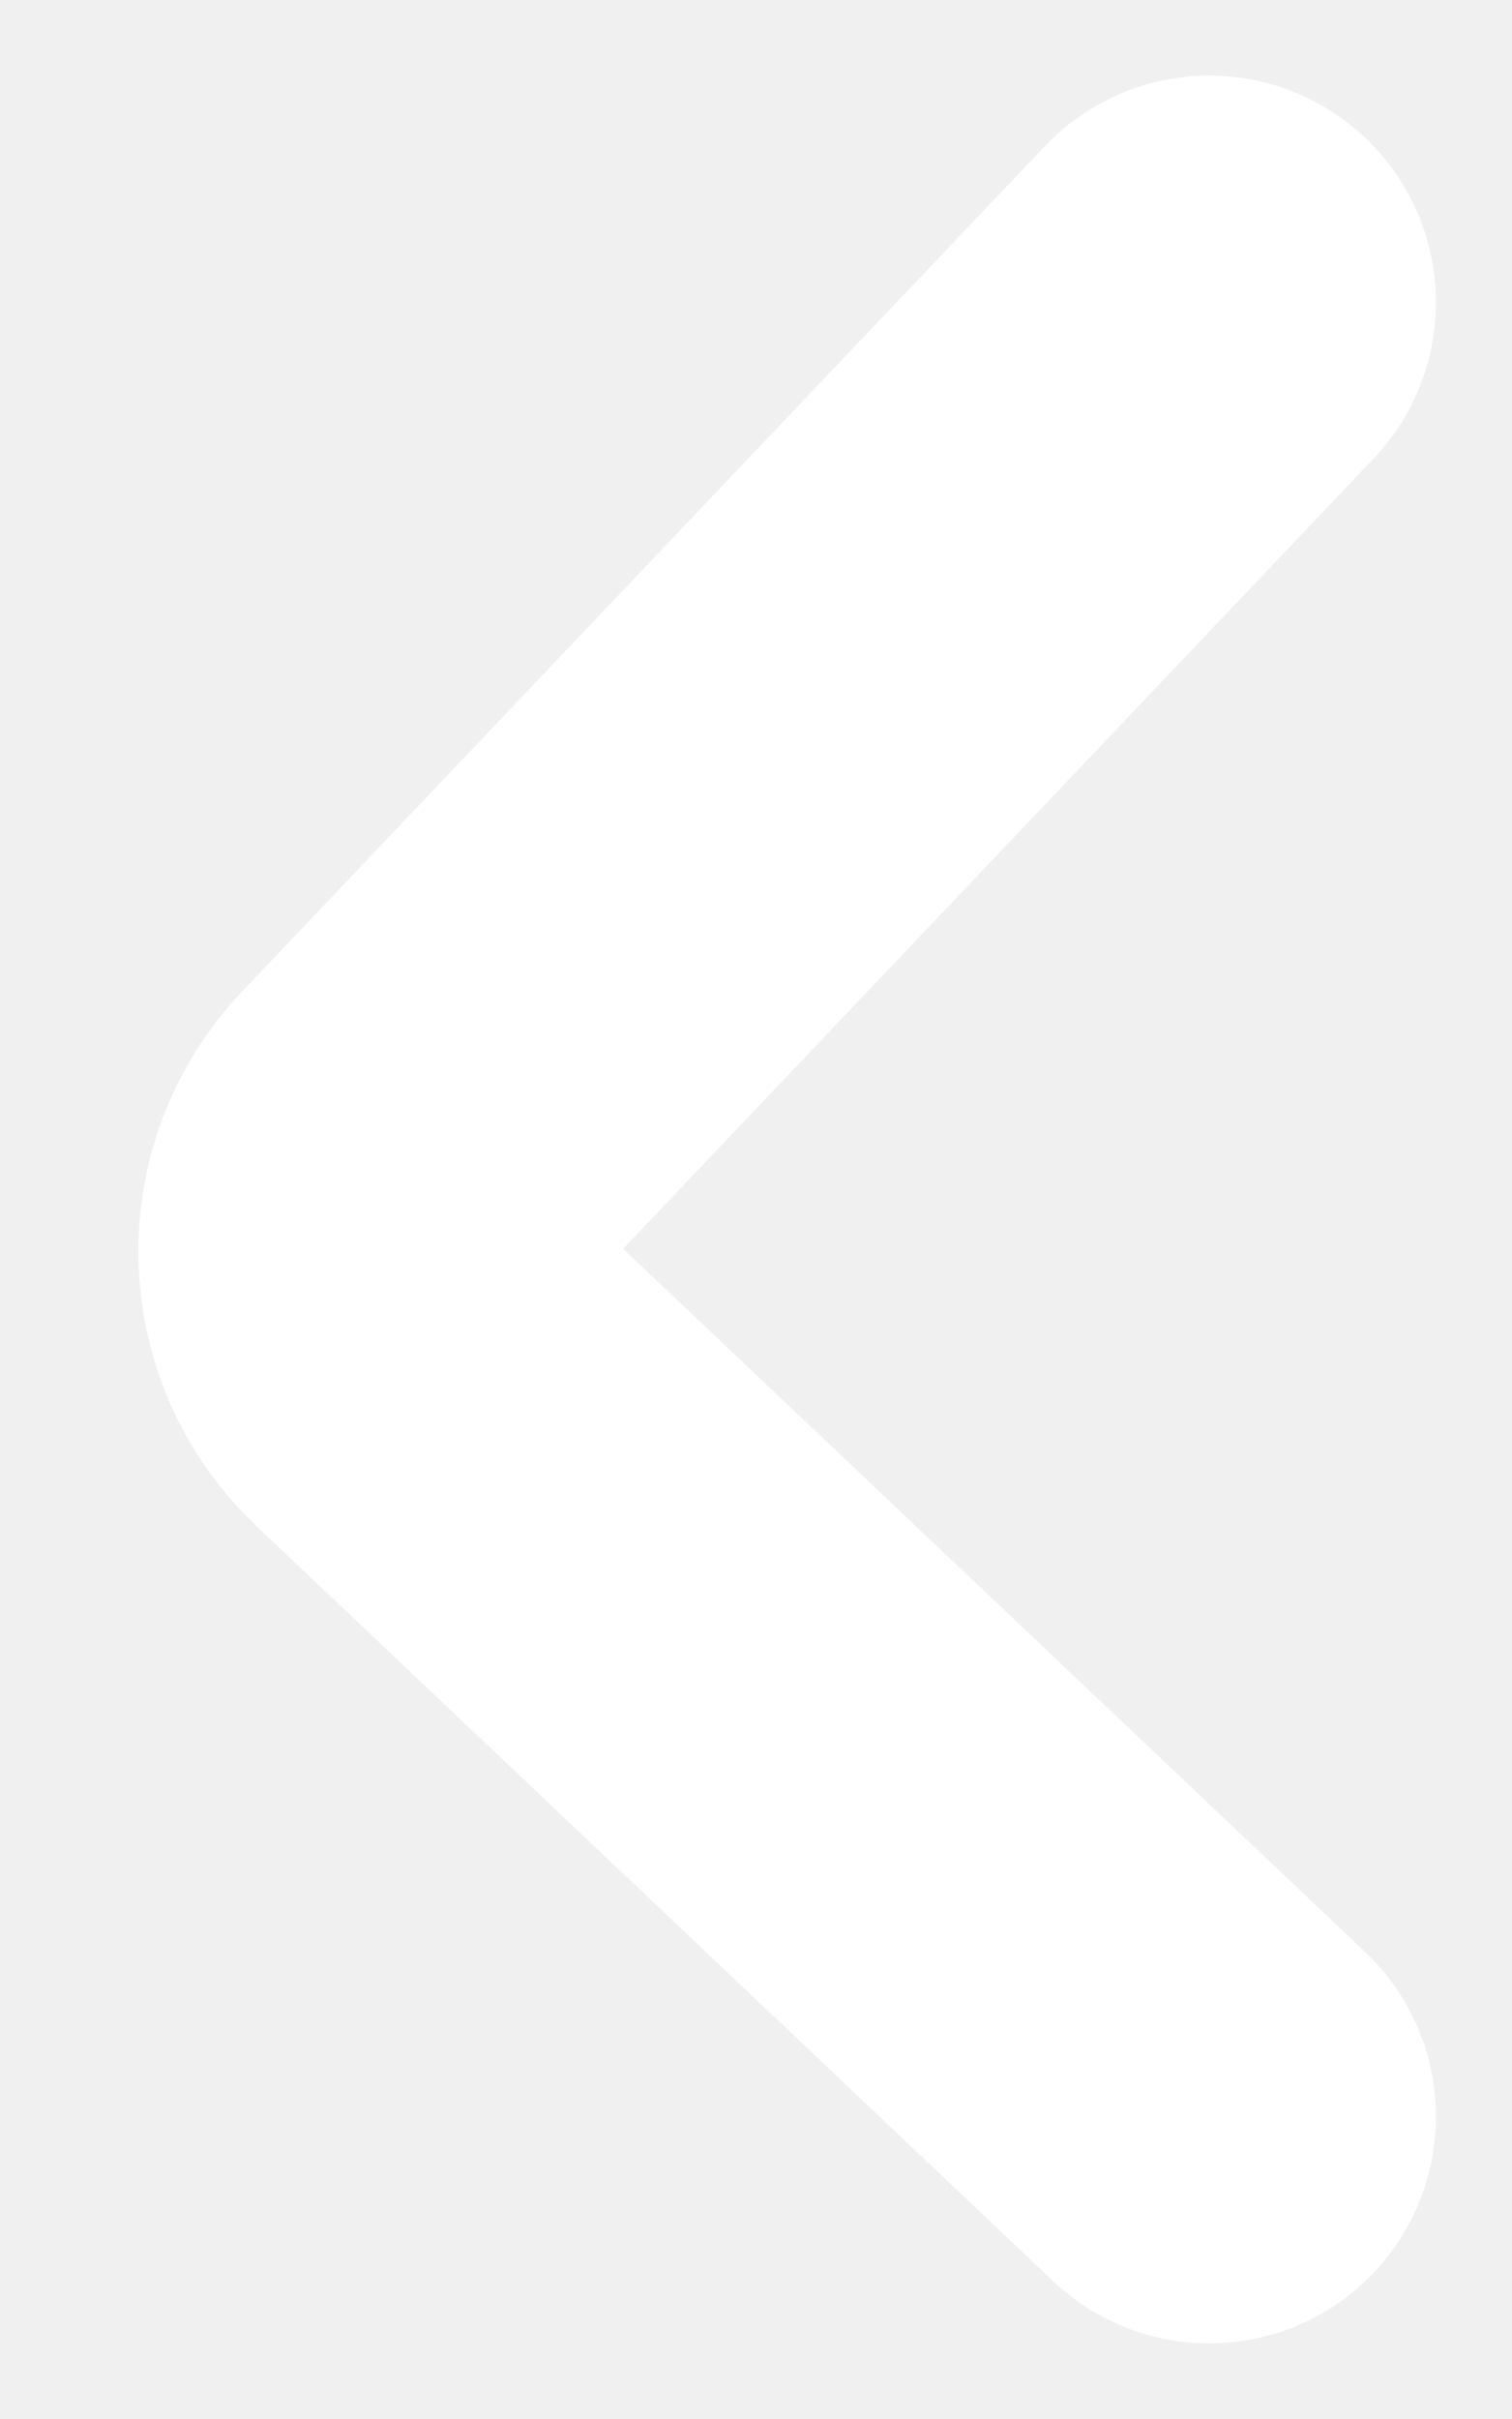
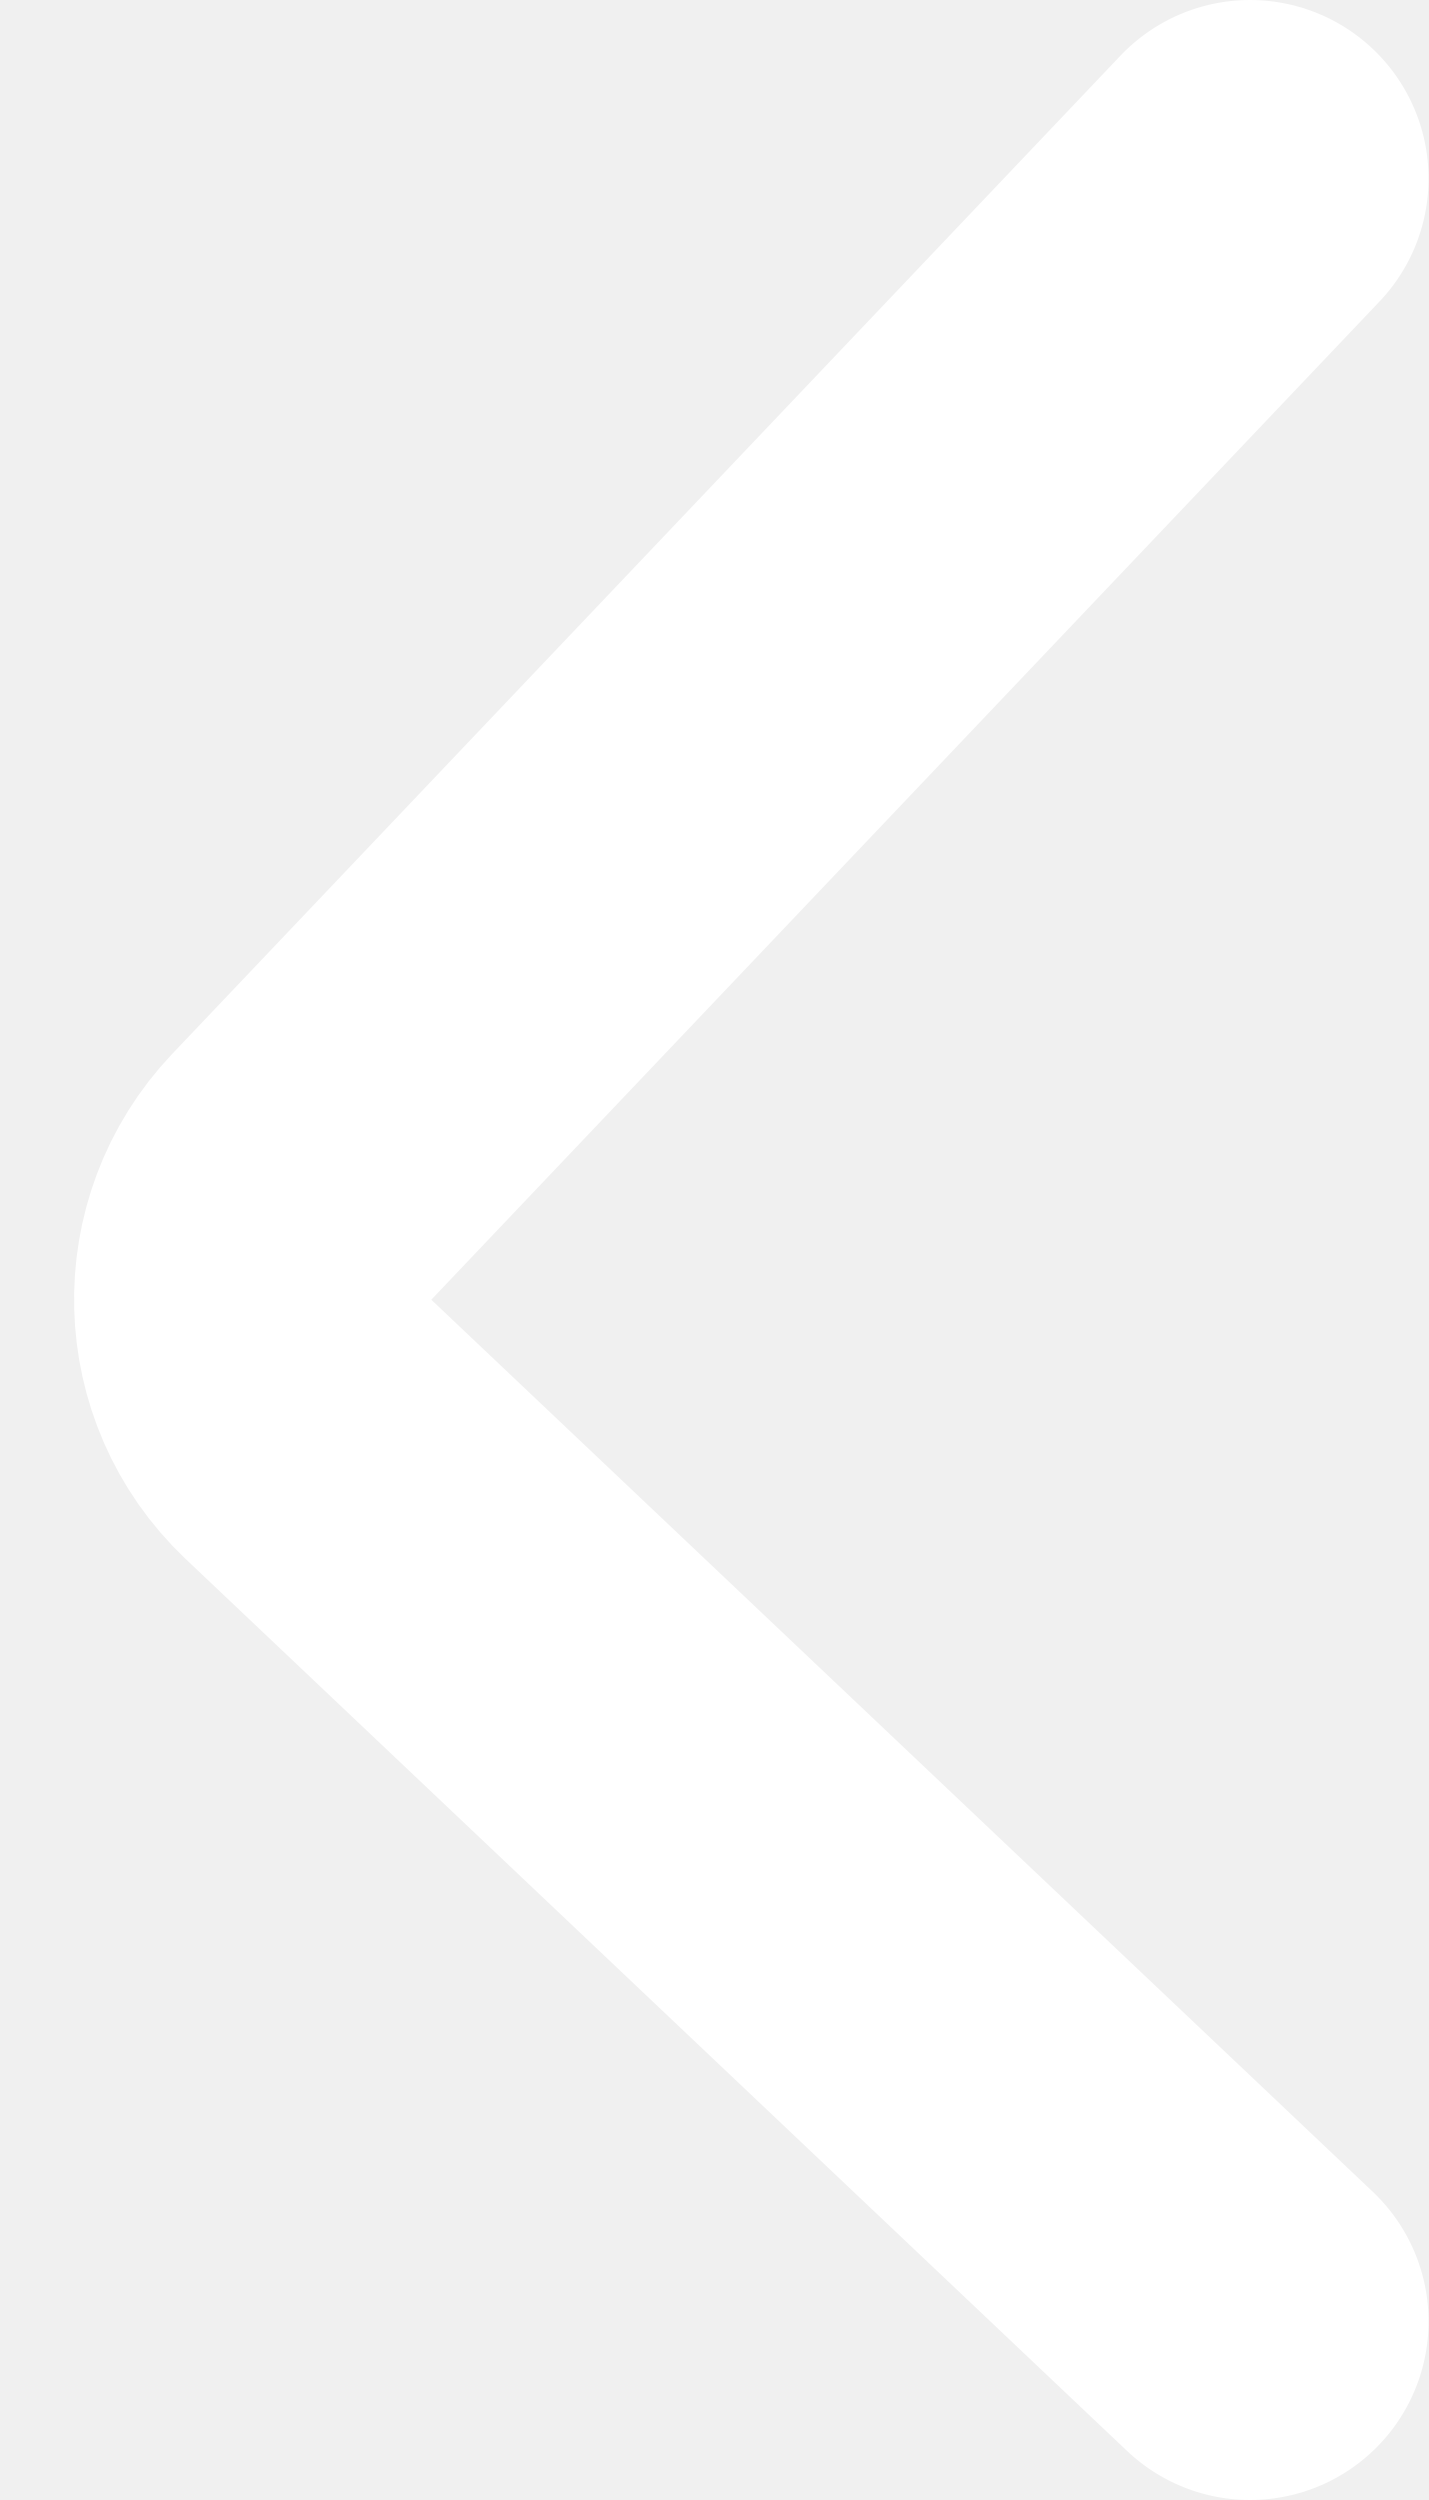
- <svg xmlns="http://www.w3.org/2000/svg" width="10" height="16" viewBox="0 0 10 16" fill="none">
-   <path d="M8 2L2.69 7.59C2.309 7.991 2.326 8.624 2.727 9.004L8 14" stroke="white" stroke-width="3" stroke-linecap="round" />
+ <svg xmlns="http://www.w3.org/2000/svg" width="8" height="14" viewBox="0 0 8 14" fill="none">
+   <path d="M7 1L1.69 6.59C1.309 6.991 1.326 7.624 1.727 8.004L7 13" stroke="white" stroke-width="2" stroke-linecap="round" />
</svg>
